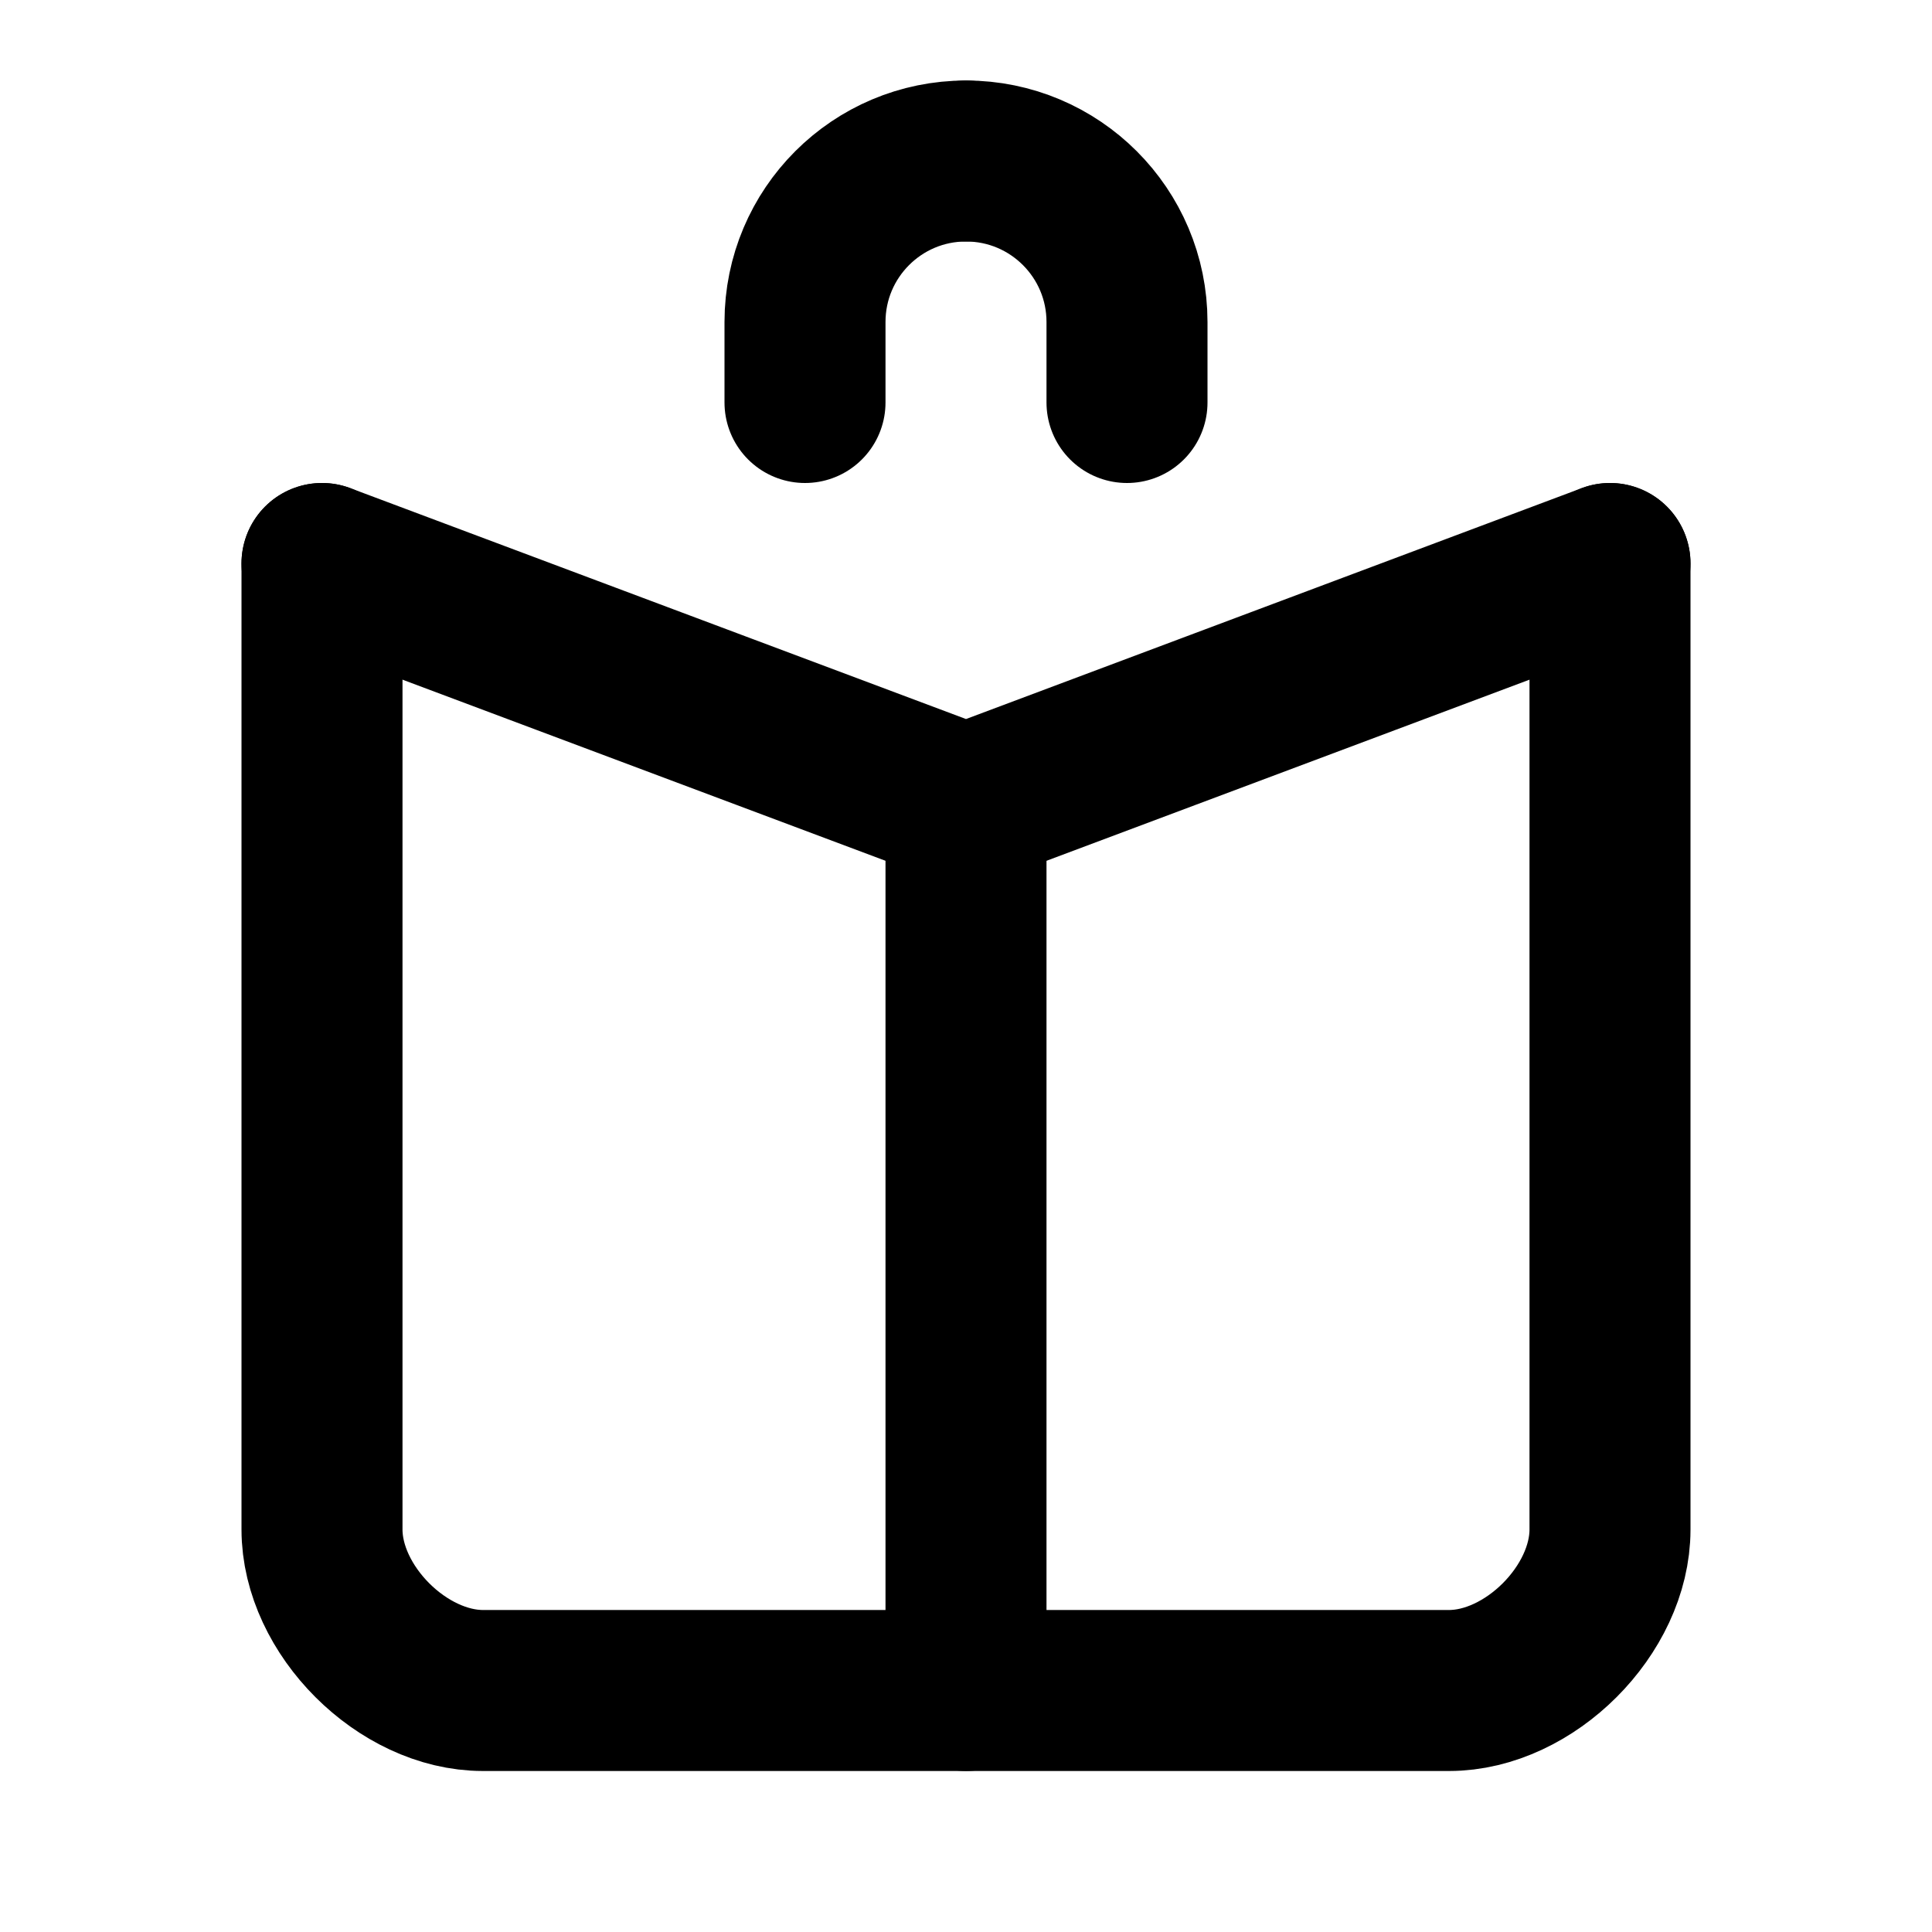
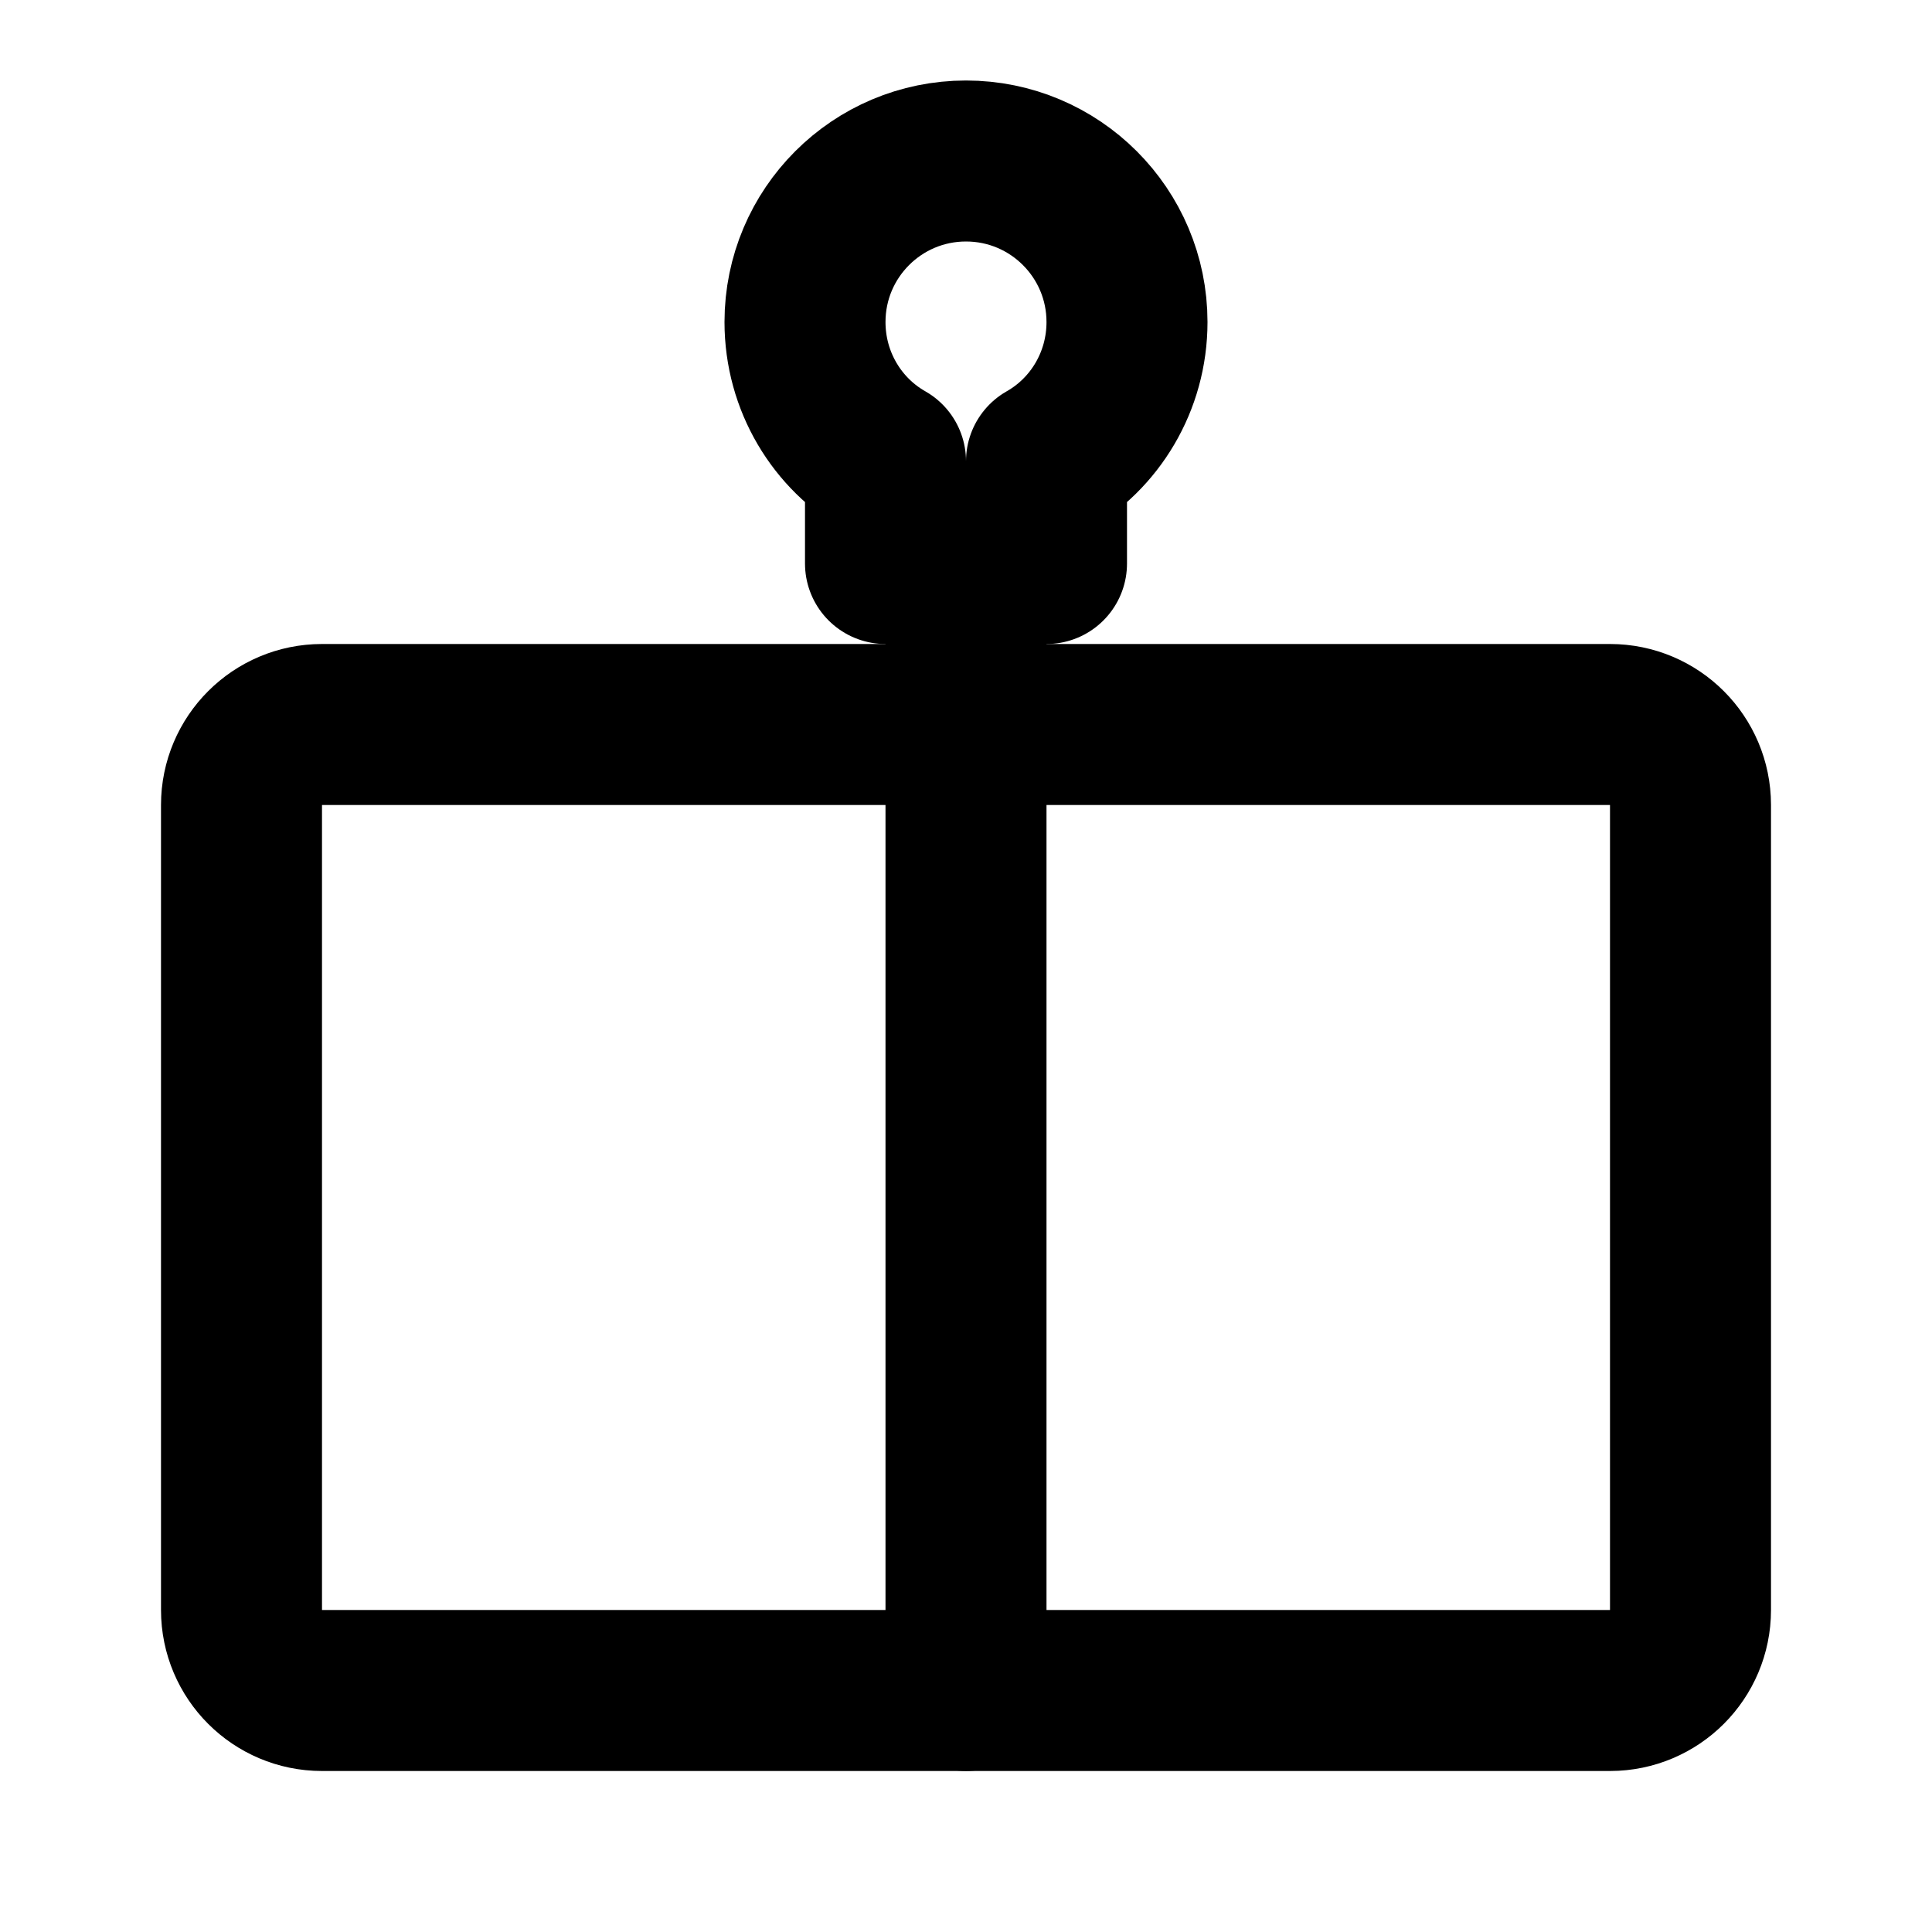
- <svg xmlns="http://www.w3.org/2000/svg" viewBox="0 0 24 24" fill="none" stroke="currentColor" stroke-width="2" stroke-linecap="round" stroke-linejoin="round">
-   <path d="M12 2a2 2 0 0 0-2 2v1" />
-   <path d="M12 2a2 2 0 0 1 2 2v1" />
-   <path d="M4 7l8 3 8-3" />
-   <path d="M4 7v12c0 1 1 2 2 2h12c1 0 2-1 2-2V7" />
-   <line x1="12" y1="10" x2="12" y2="21" />
+ <svg xmlns="http://www.w3.org/2000/svg" width="24" height="24" viewBox="0 0 24 24" fill="none" stroke="currentColor" stroke-width="2" stroke-linecap="round" stroke-linejoin="round">
+   <path d="M12 2a2 2 0 0 0-2 2c0 .74.4 1.39 1 1.73V7h2V5.73c.6-.34 1-.99 1-1.73a2 2 0 0 0-2-2z" />
+   <path d="M3 10a1 1 0 0 1 1-1h16a1 1 0 0 1 1 1v10a1 1 0 0 1-1 1H4a1 1 0 0 1-1-1z" />
+   <path d="M12 7v14" />
</svg>
